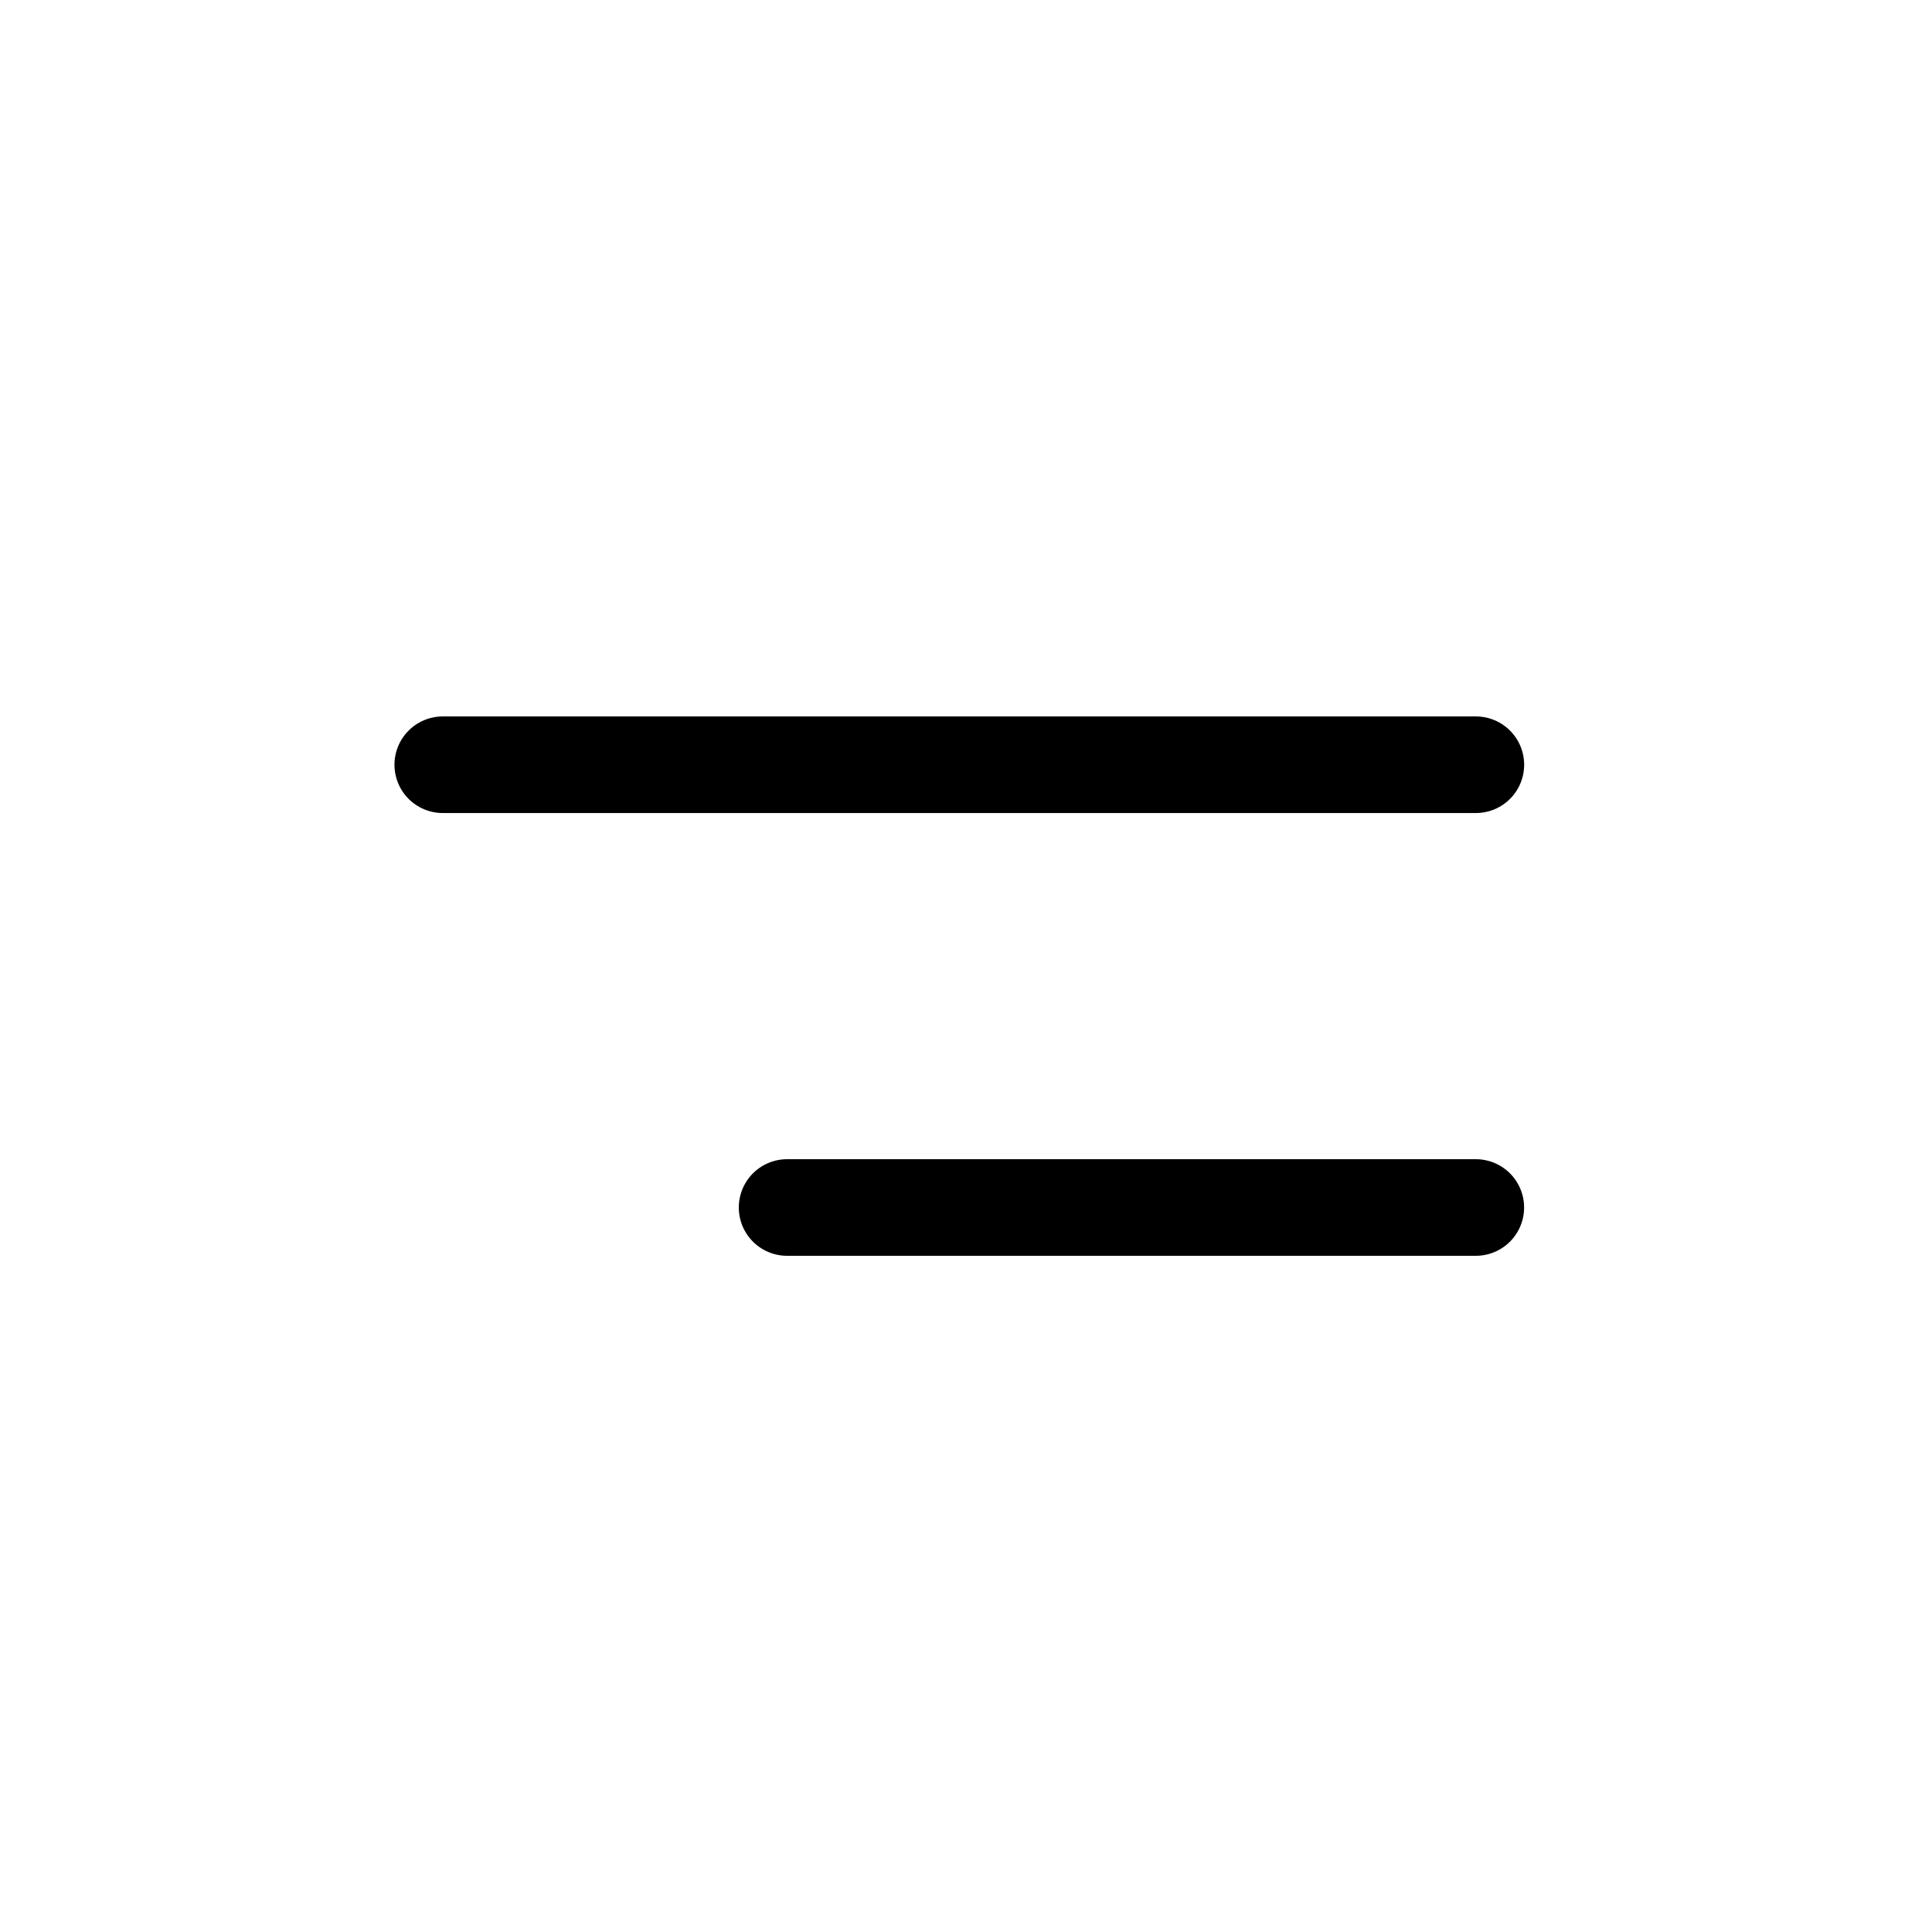
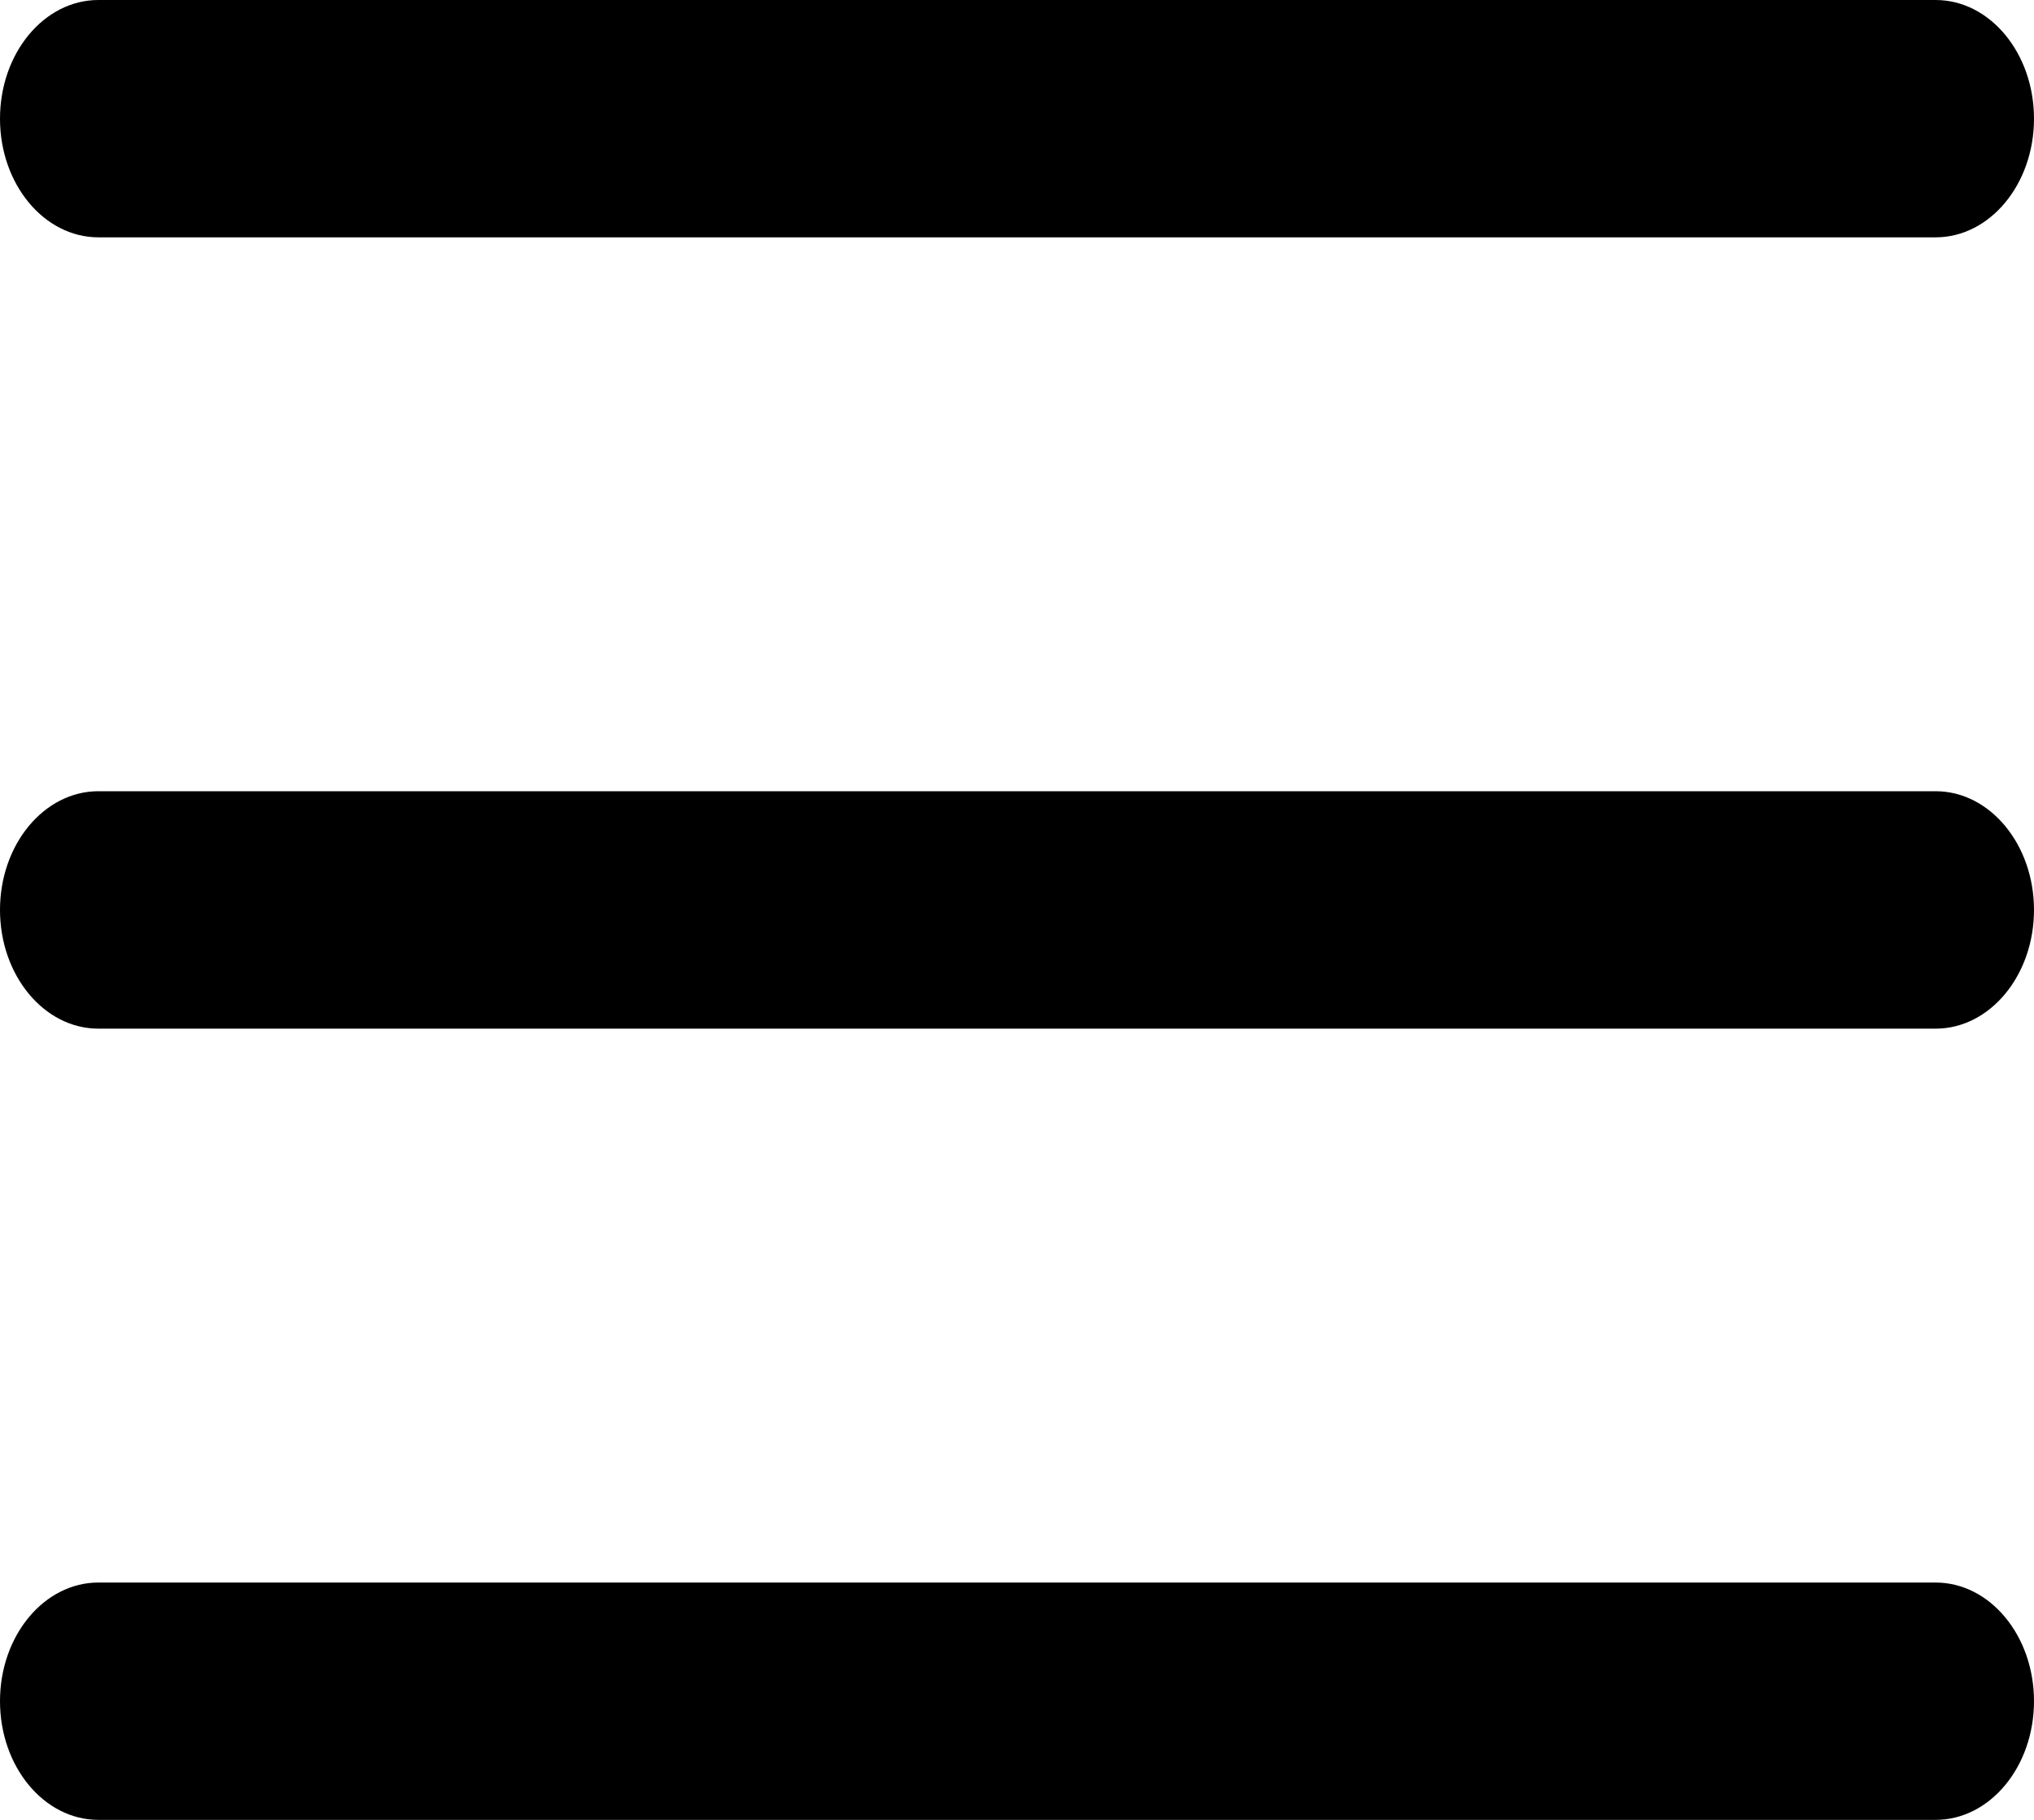
- <svg xmlns="http://www.w3.org/2000/svg" width="40" height="40" viewBox="0 0 40 40" fill="none">
-   <path d="M9.167 15.833H30.556" stroke="black" stroke-width="2" stroke-linecap="round" />
-   <path d="M16.296 25L30.555 25" stroke="black" stroke-width="2" stroke-linecap="round" />
+ <svg xmlns="http://www.w3.org/2000/svg" width="19" height="17" viewBox="0 0 19 17" fill="none">
+   <path fill-rule="evenodd" clip-rule="evenodd" d="M19 8.5C19 7.888 18.588 7.391 18.081 7.391H0.919C0.412 7.391 0 7.888 0 8.5C0 9.112 0.412 9.609 0.919 9.609H18.081C18.588 9.609 19 9.112 19 8.5Z" fill="black" />
+   <path fill-rule="evenodd" clip-rule="evenodd" d="M19 1.109C19 0.496 18.588 0 18.081 0H0.919C0.412 0 0 0.496 0 1.109C0 1.721 0.412 2.217 0.919 2.217H18.081C18.588 2.217 19 1.721 19 1.109Z" fill="black" />
+   <path fill-rule="evenodd" clip-rule="evenodd" d="M19 15.891C19 15.279 18.588 14.783 18.081 14.783H0.919C0.412 14.783 0 15.279 0 15.891C0 16.504 0.412 17 0.919 17H18.081C18.588 17 19 16.504 19 15.891Z" fill="black" />
</svg>
